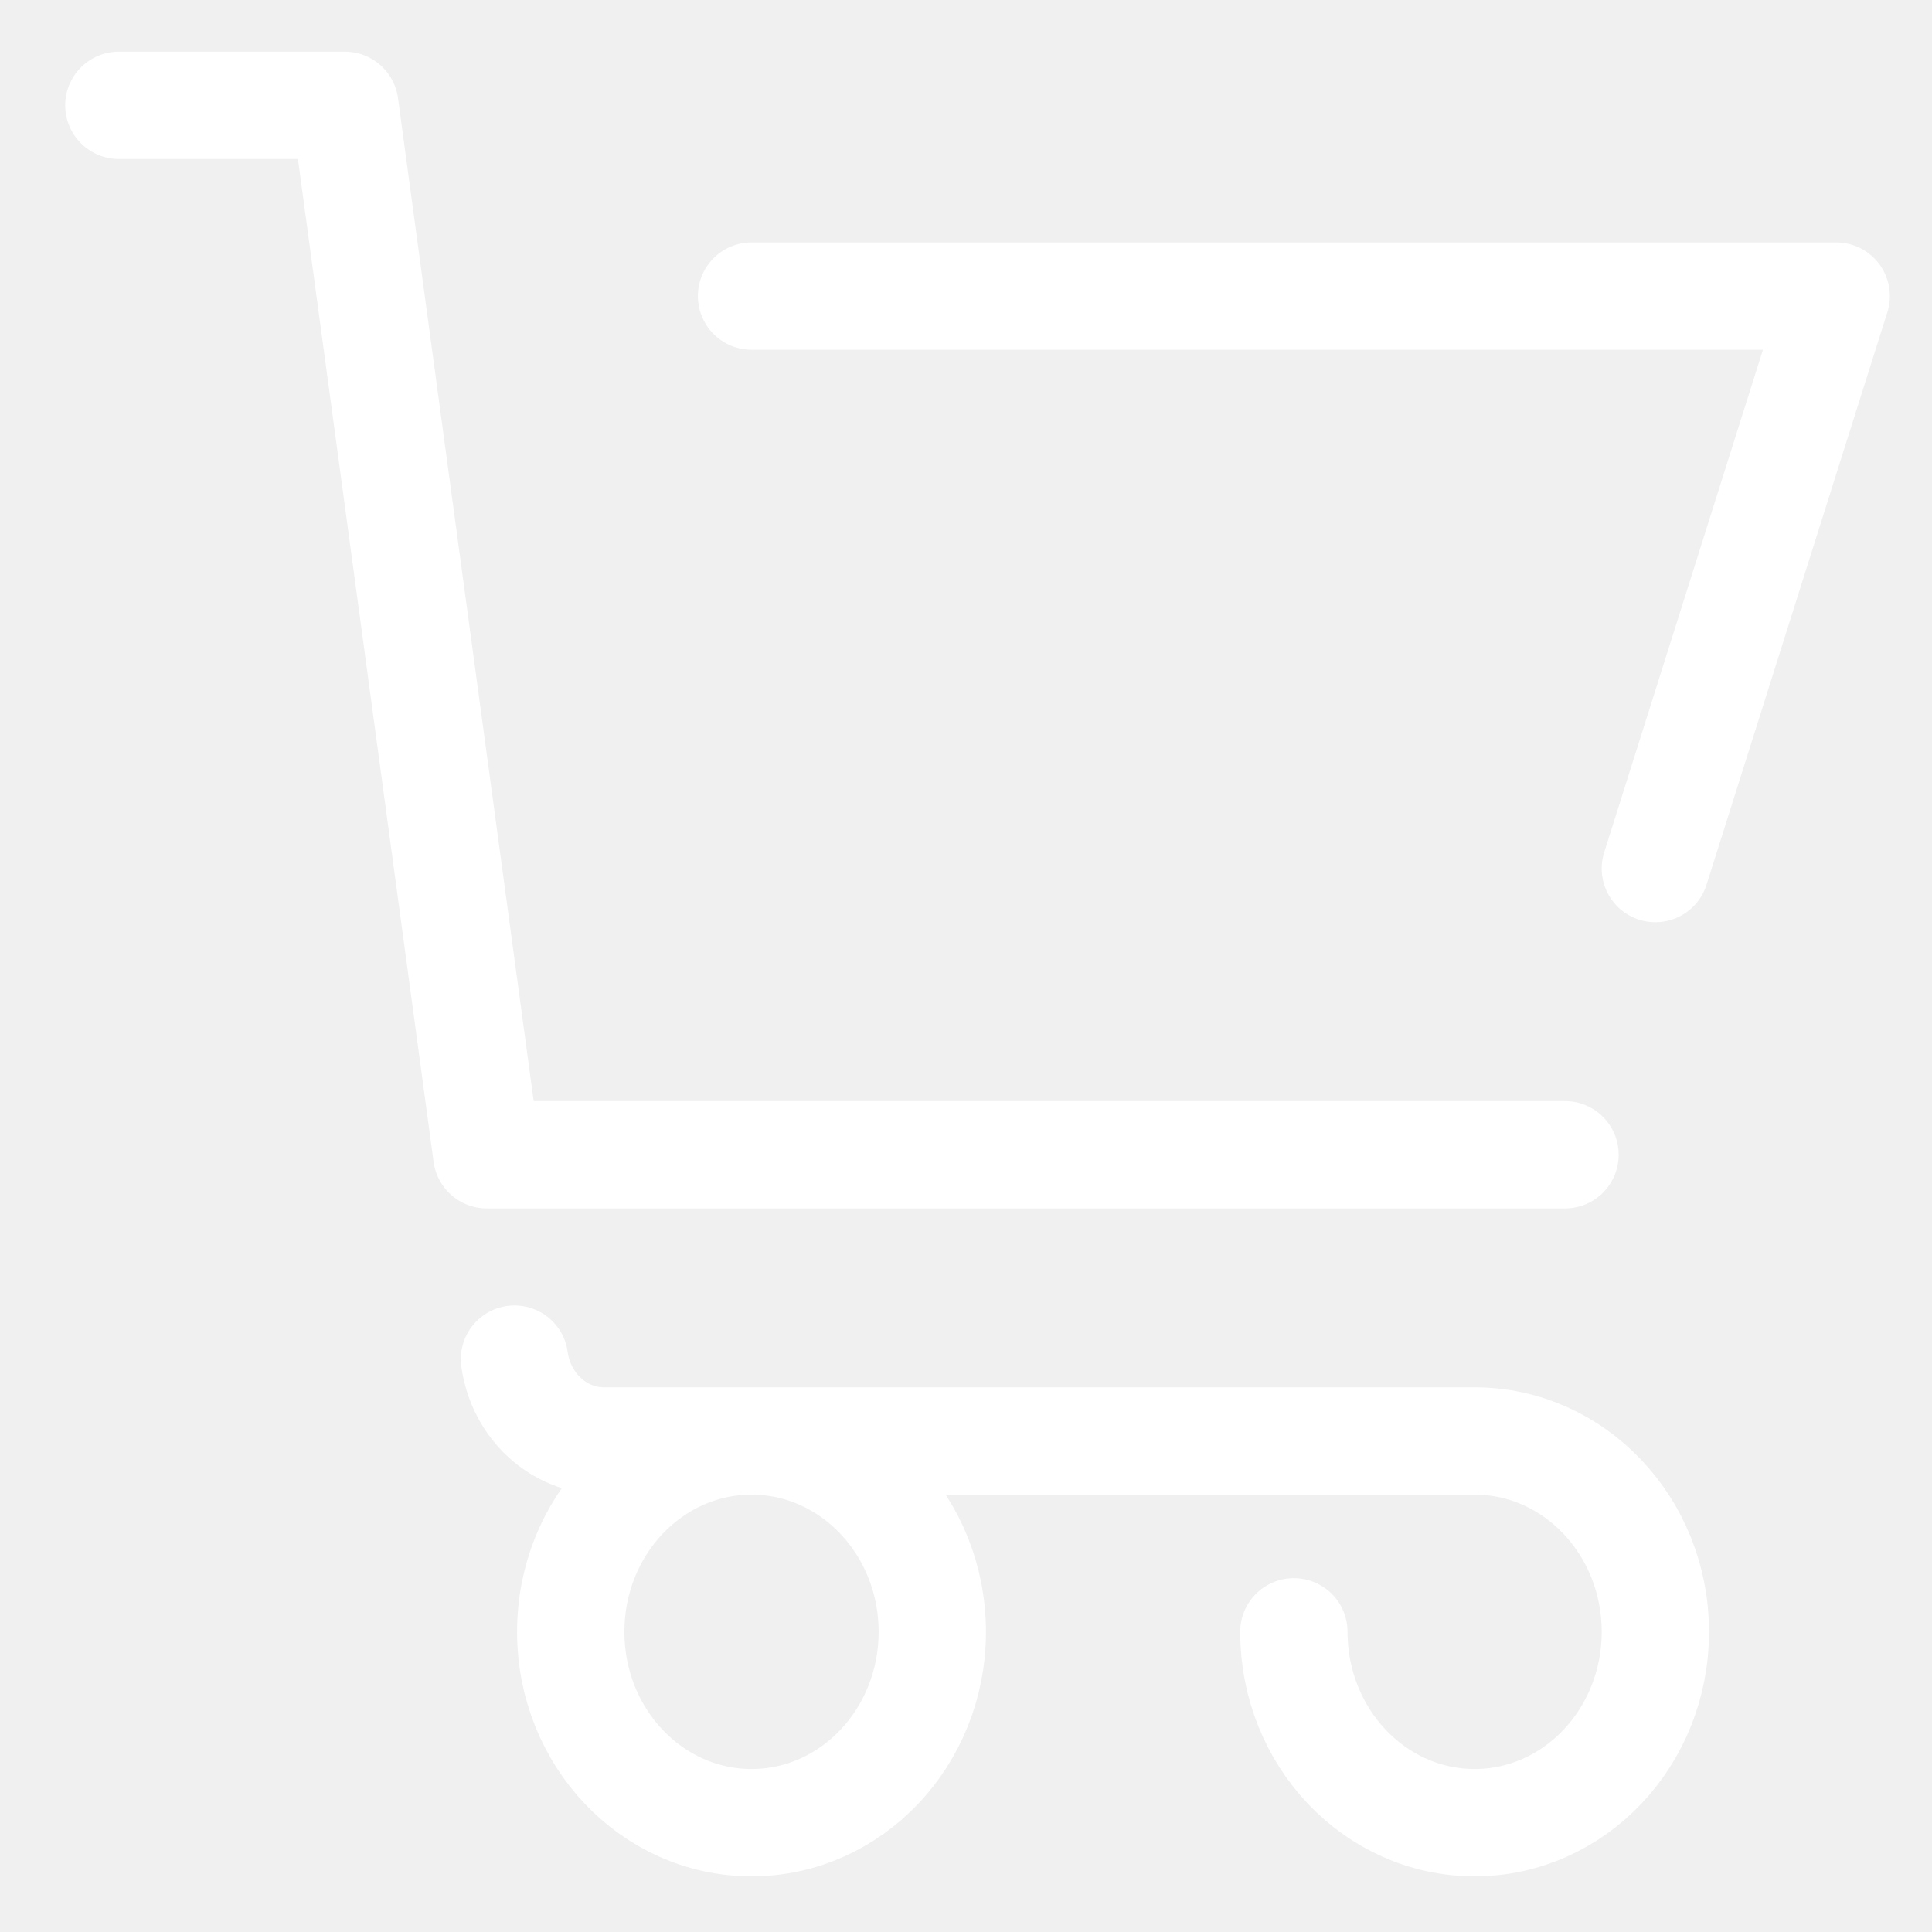
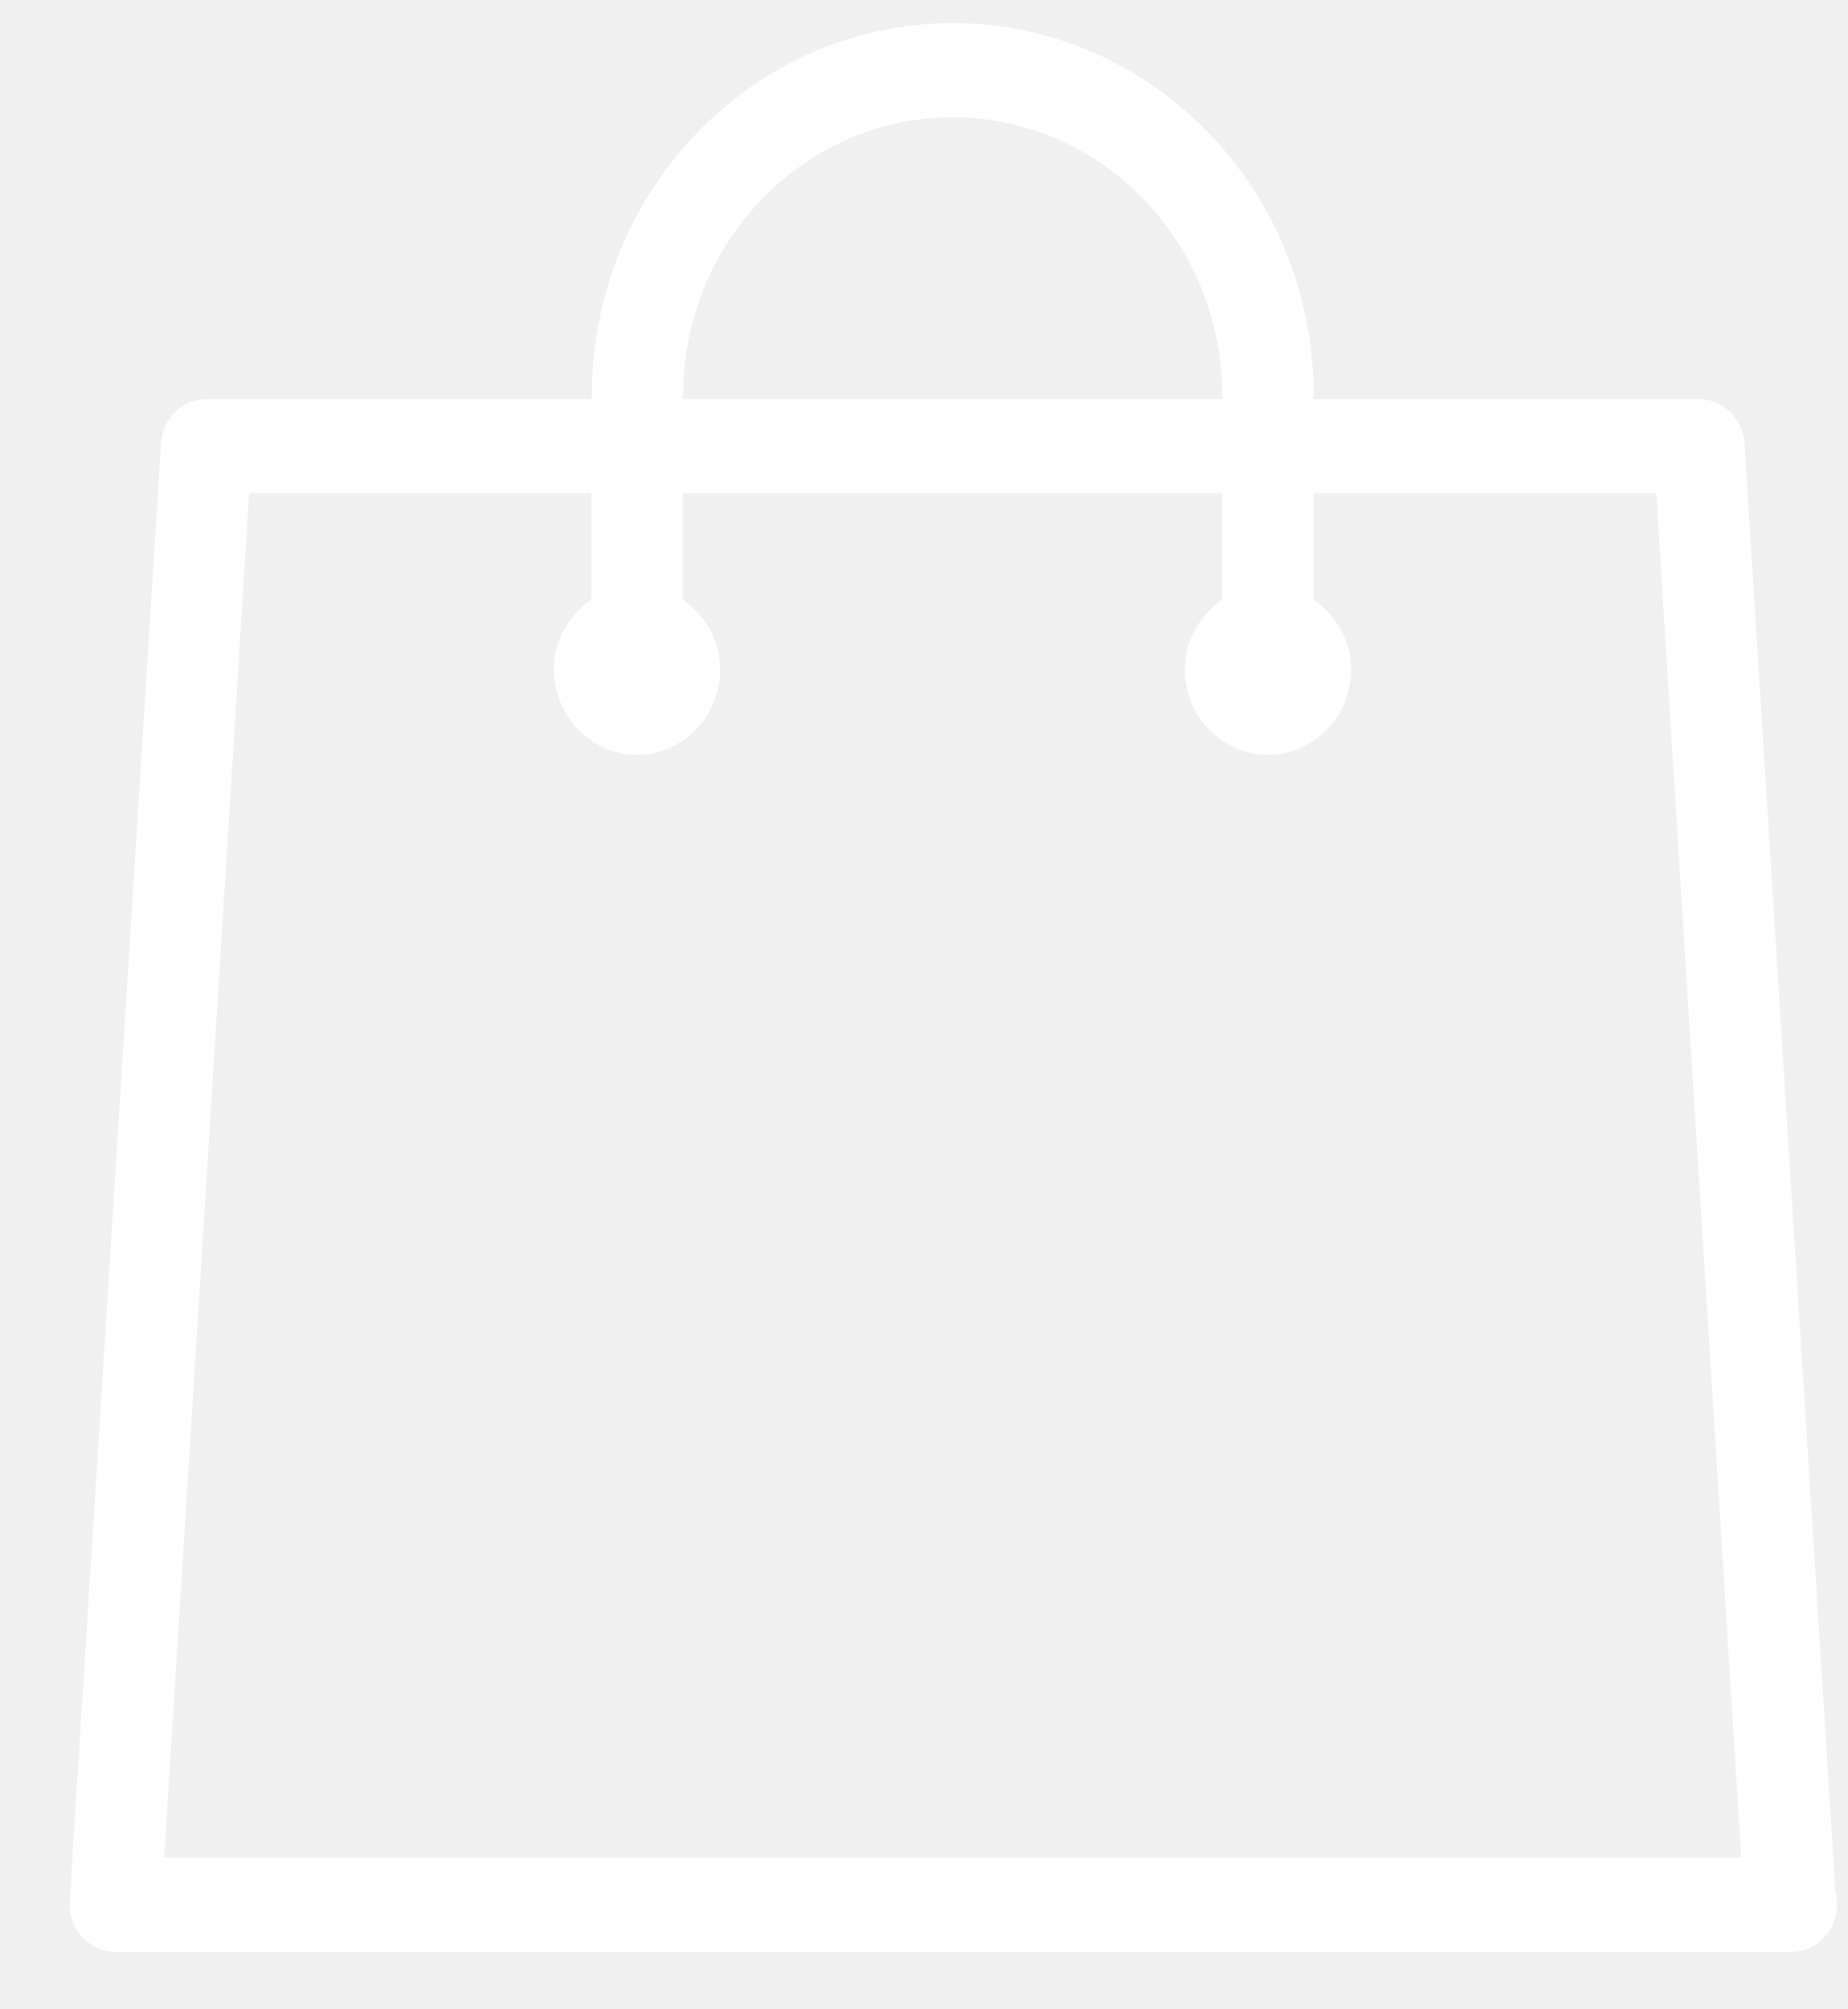
- <svg xmlns="http://www.w3.org/2000/svg" width="27" height="27" viewBox="0 0 27 27" fill="none">
-   <path d="M18.082 22.805C18.082 24.278 19.213 25.472 20.608 25.472C22.003 25.472 23.134 24.278 23.134 22.805C23.134 21.332 22.003 20.138 20.608 20.138H8.44C7.812 20.138 7.279 19.65 7.19 18.994M21.871 16.138H6.803L4.819 1.472H1.661M10.503 4.138H25.661L23.134 12.138M13.029 22.805C13.029 24.278 11.898 25.472 10.503 25.472C9.107 25.472 7.976 24.278 7.976 22.805C7.976 21.332 9.107 20.138 10.503 20.138C11.898 20.138 13.029 21.332 13.029 22.805Z" stroke="white" stroke-width="1.5" stroke-linecap="round" stroke-linejoin="round" />
+ <svg xmlns="http://www.w3.org/2000/svg" width="23" height="25" viewBox="0 0 23 25" fill="none">
+   <path d="M22.843 23.544L21.711 5.511C21.688 5.206 21.444 4.966 21.142 4.966H16.338C16.338 4.966 16.349 4.937 16.349 4.919C16.355 2.367 14.336 0.288 11.857 0.288C9.378 0.288 7.366 2.367 7.366 4.919V4.966H2.572C2.271 4.966 2.027 5.206 2.004 5.511L0.867 23.662C0.855 23.825 0.912 23.983 1.02 24.101C1.128 24.218 1.276 24.288 1.435 24.288H22.285C22.285 24.288 22.291 24.288 22.297 24.288C22.609 24.288 22.865 24.024 22.865 23.703C22.865 23.65 22.86 23.597 22.843 23.544ZM8.503 4.919C8.503 3.011 10.009 1.459 11.857 1.459C13.705 1.459 15.212 3.011 15.212 4.919C15.212 4.937 15.218 4.949 15.223 4.966H8.497V4.919H8.503ZM2.044 23.117L3.101 6.137H7.36V7.46C7.087 7.654 6.894 7.958 6.894 8.327C6.894 8.913 7.36 9.393 7.928 9.393C8.497 9.393 8.963 8.913 8.963 8.327C8.963 7.958 8.77 7.654 8.497 7.46V6.137H15.212V7.46C14.939 7.654 14.746 7.958 14.746 8.327C14.746 8.913 15.206 9.393 15.781 9.393C16.355 9.393 16.816 8.913 16.816 8.327C16.816 7.958 16.622 7.654 16.349 7.46V6.137H20.614L21.671 23.117H2.044Z" fill="white" />
</svg>
